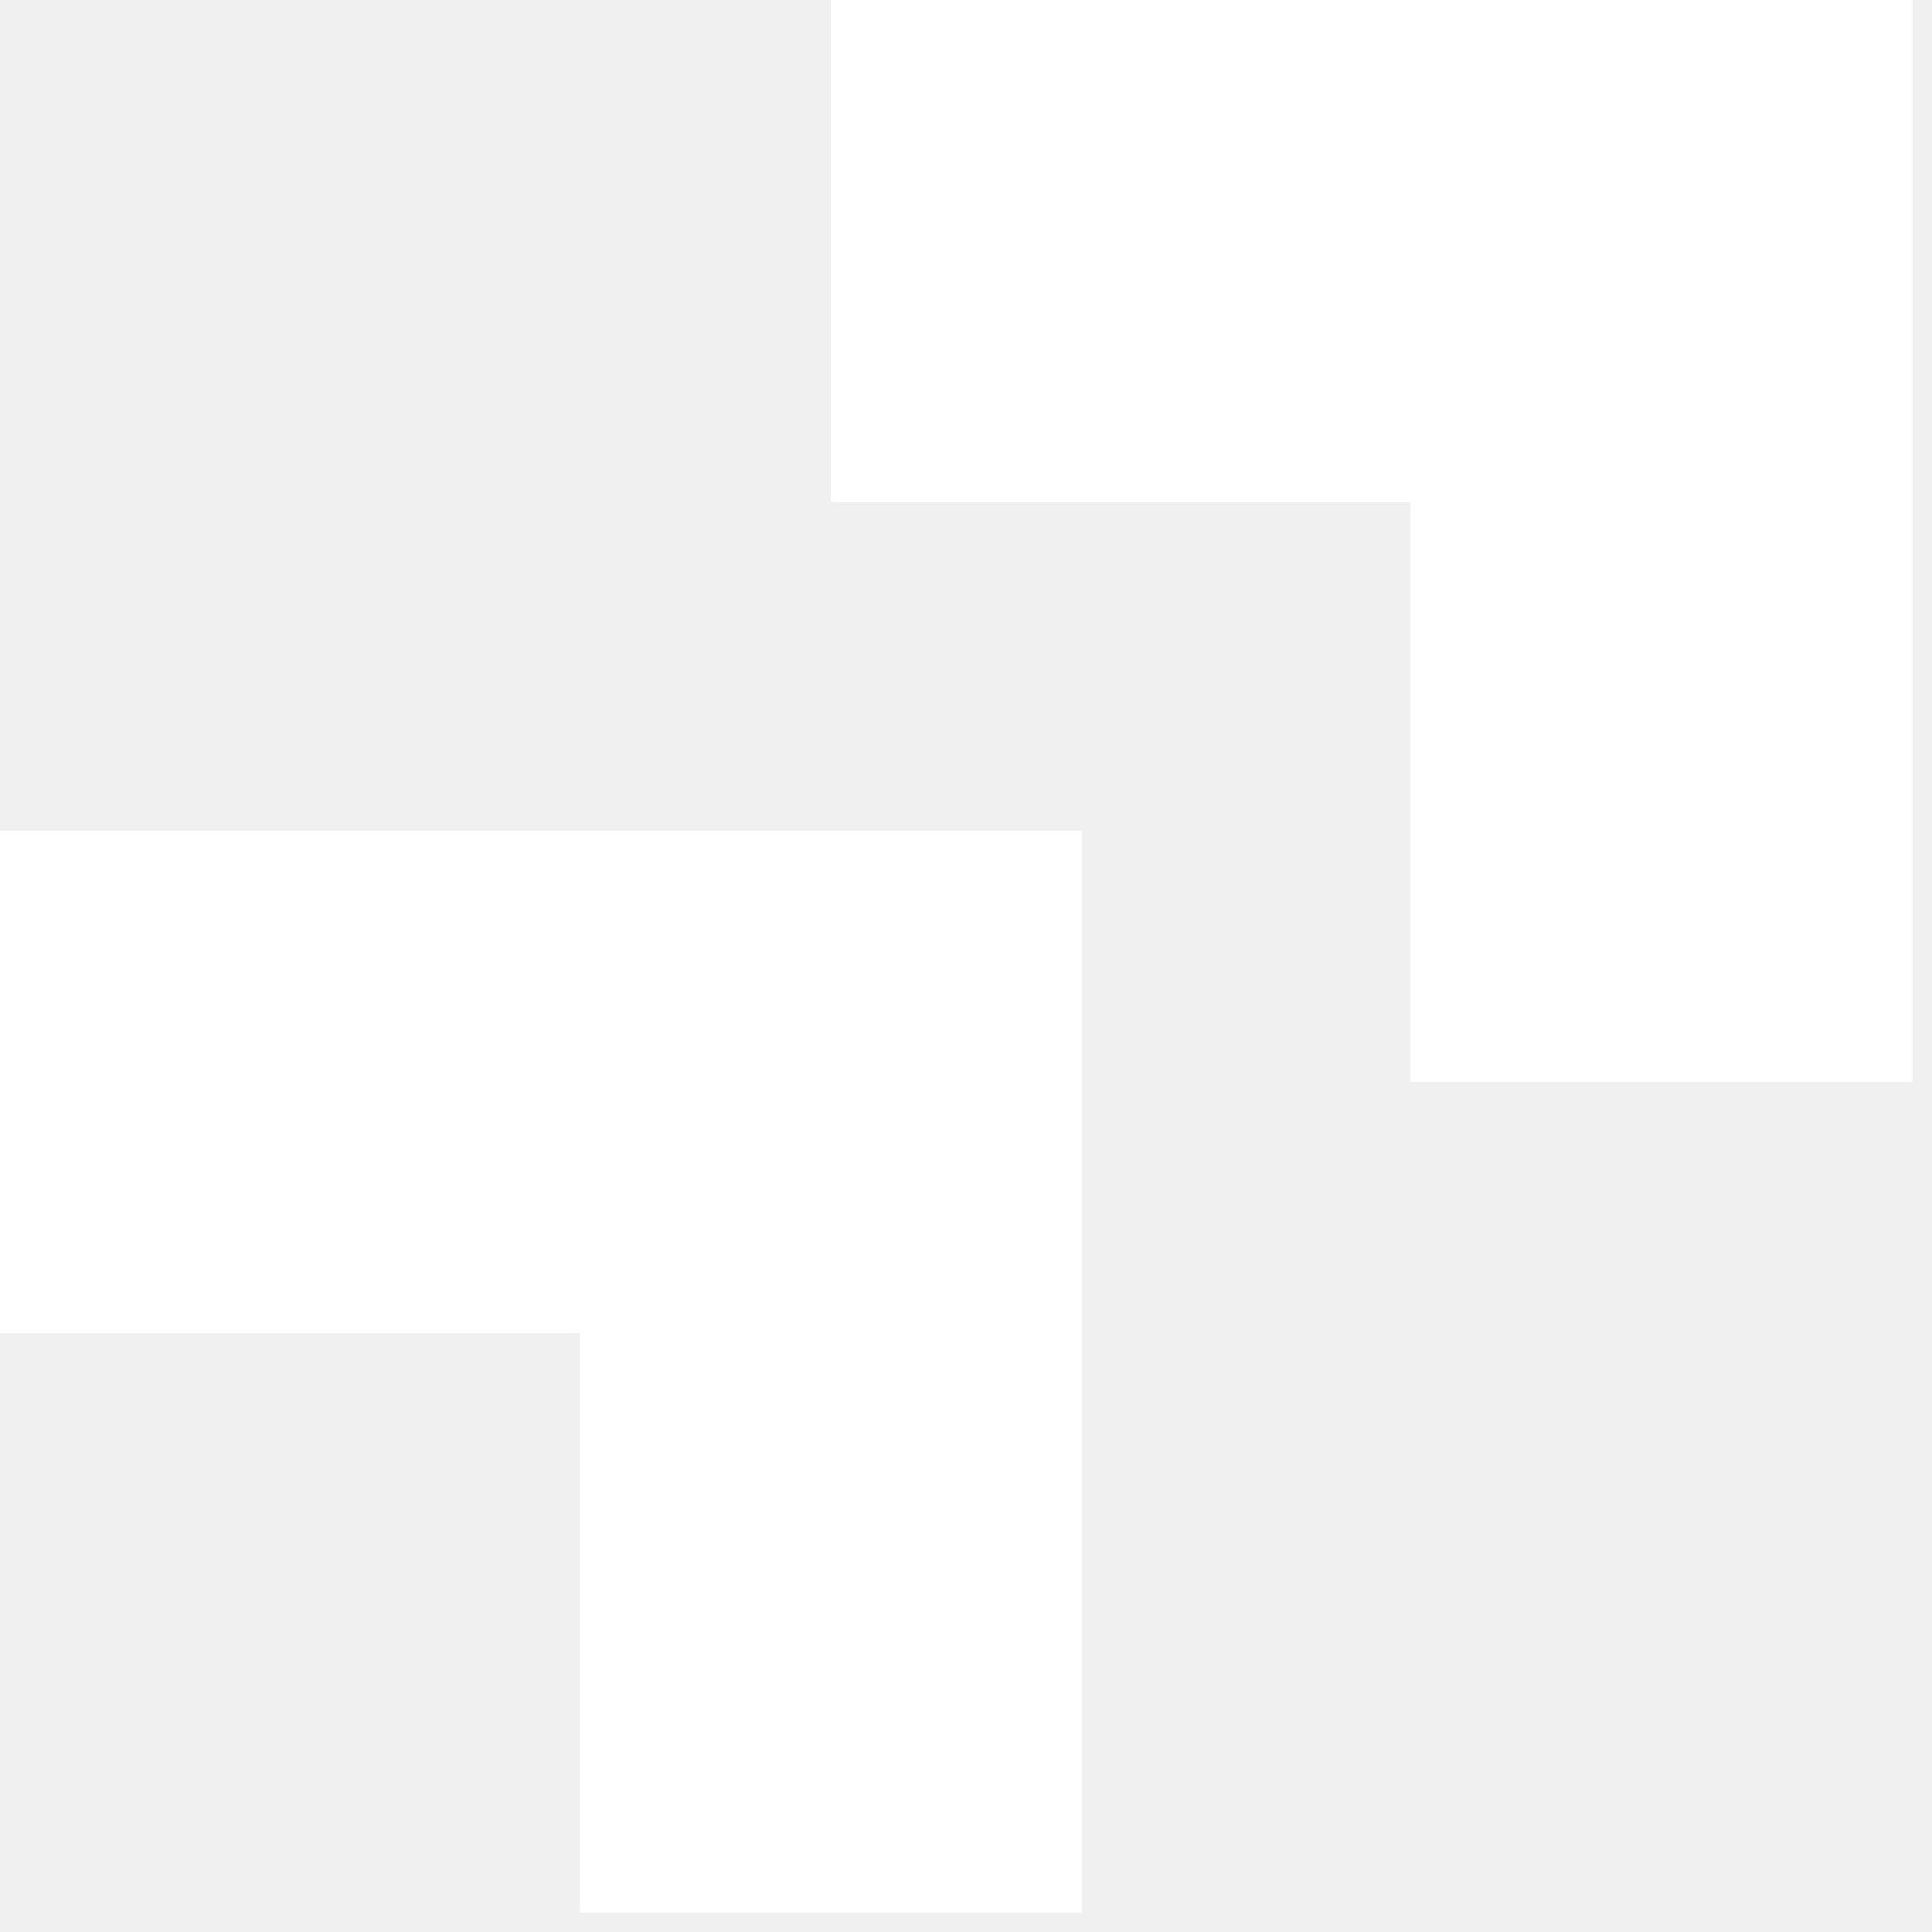
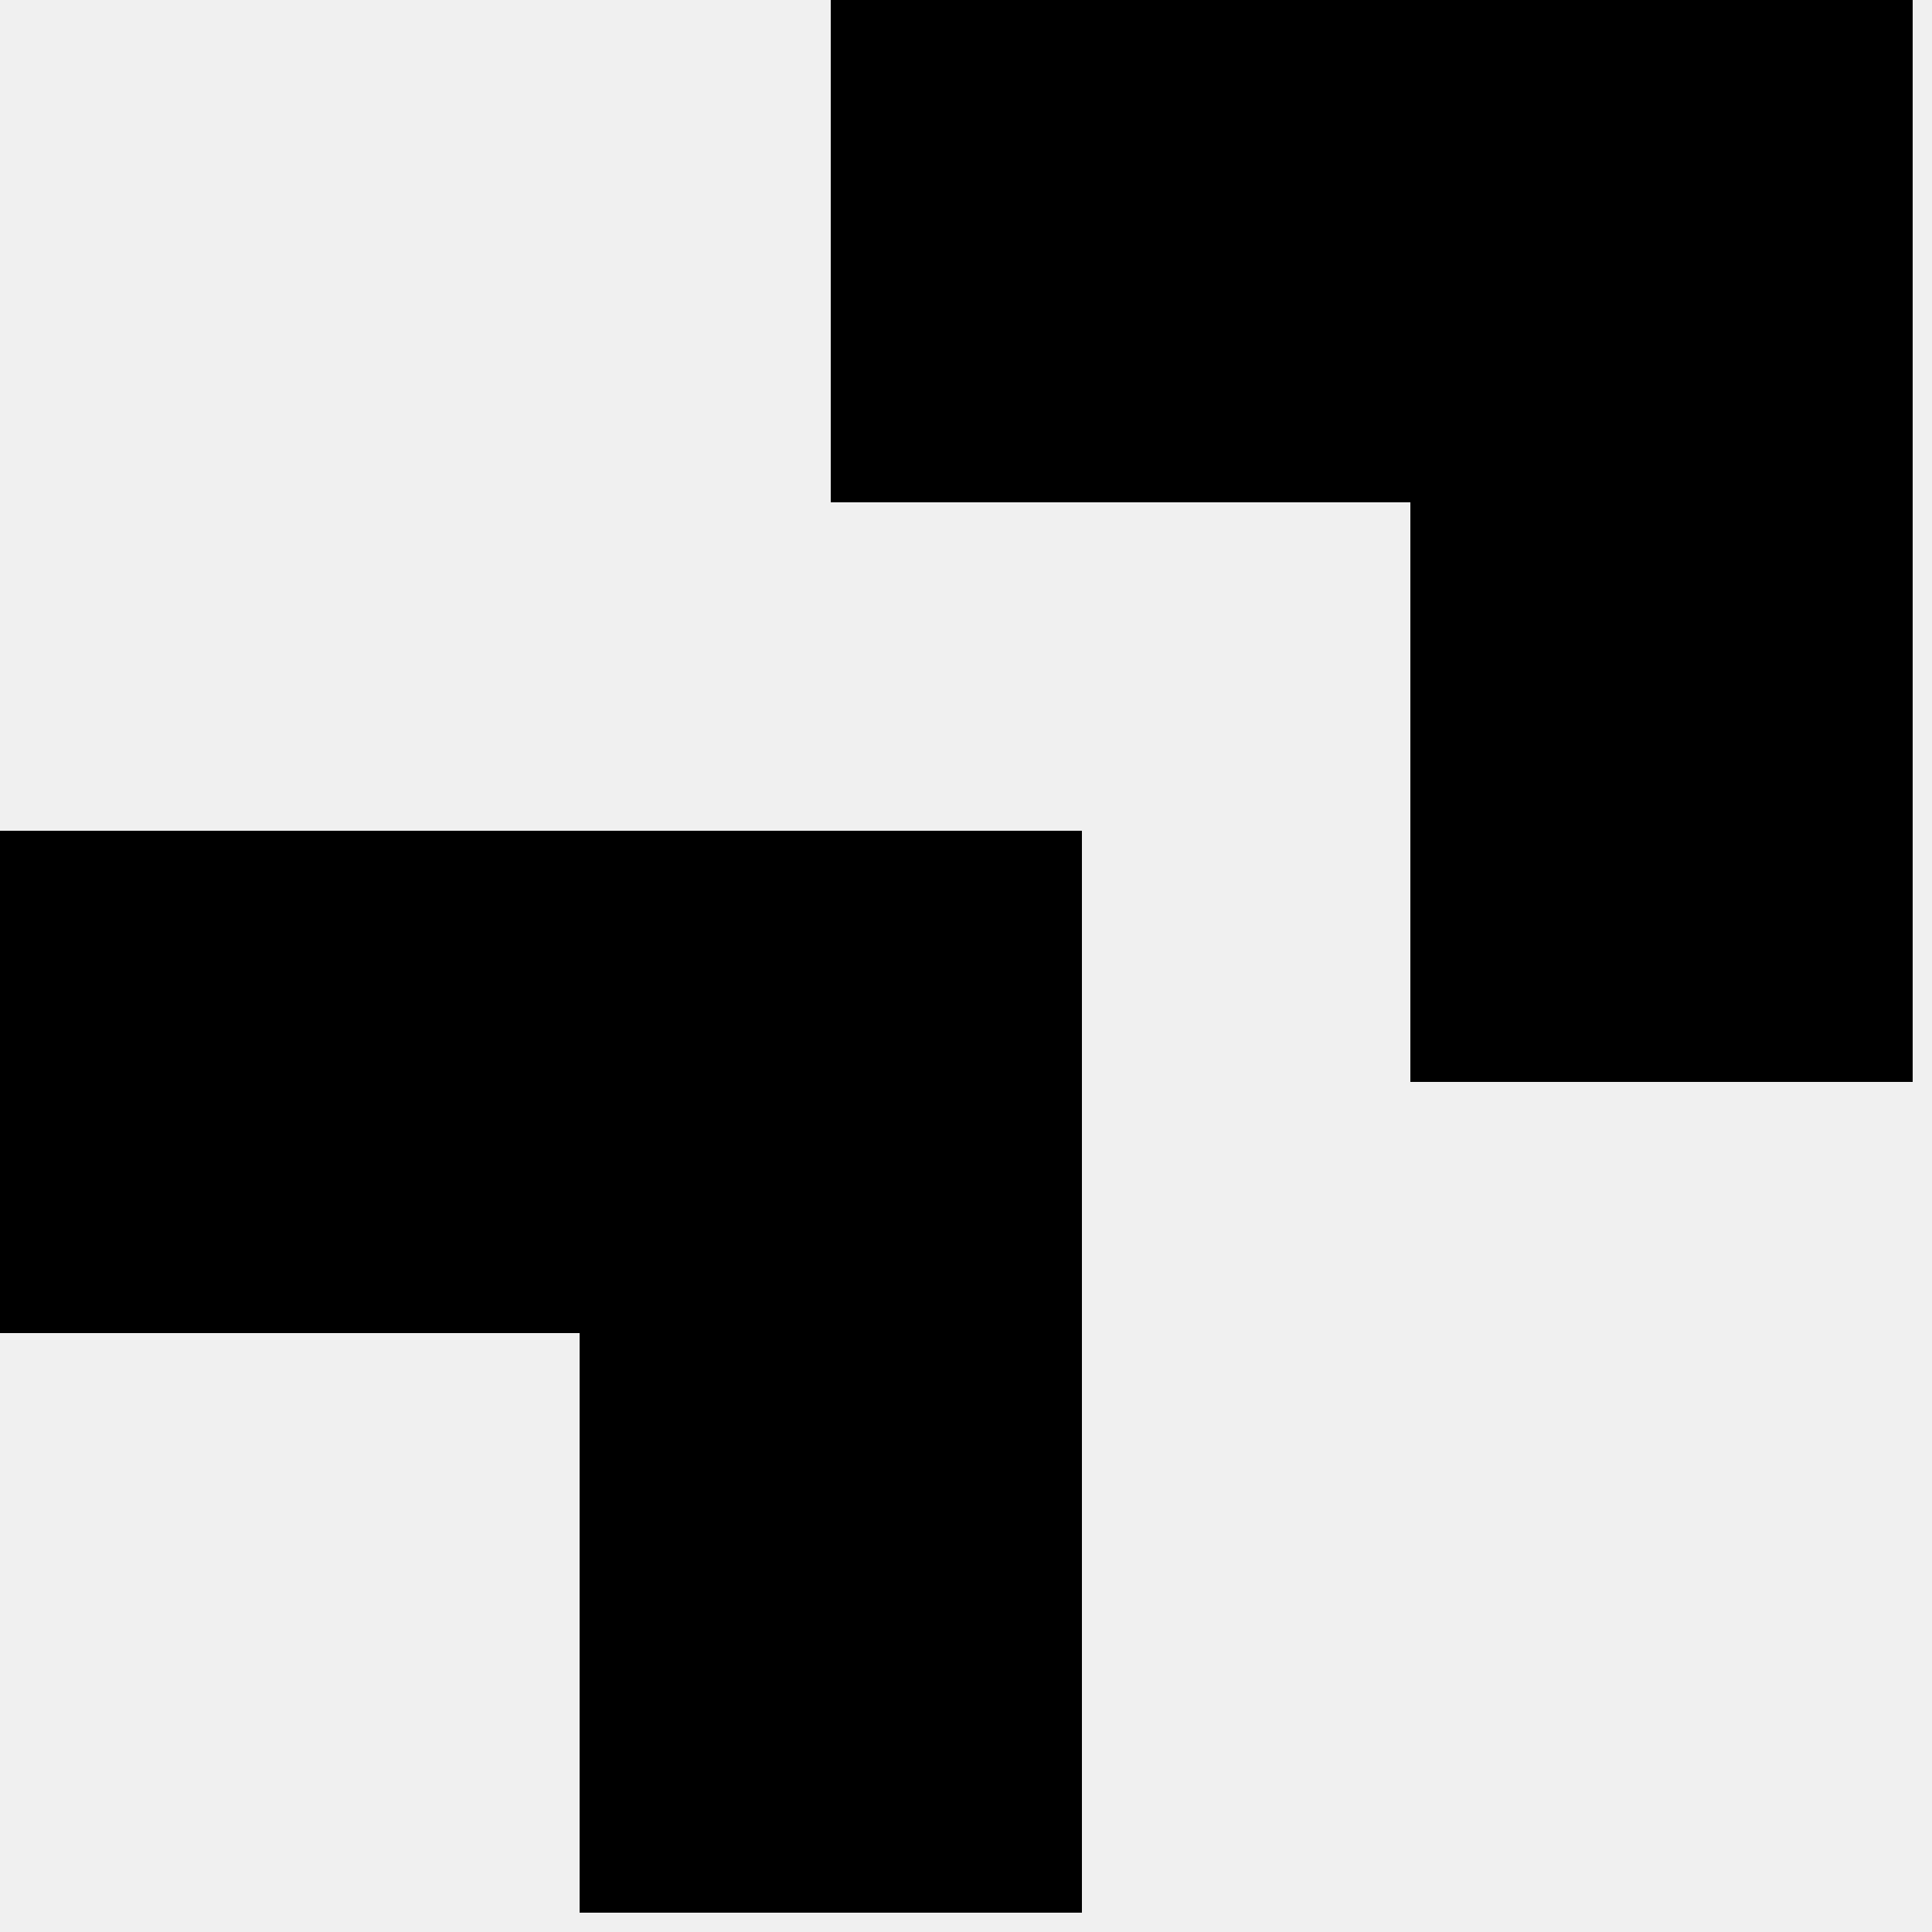
<svg xmlns="http://www.w3.org/2000/svg" width="50" height="50" viewBox="0 0 50 50" fill="none">
-   <g clip-path="url(#clip0_612_4460)">
-     <rect x="28" y="49.5" width="13" height="15" transform="rotate(180 28 49.5)" fill="white" />
-     <rect x="28" y="34.5" width="13" height="13" transform="rotate(180 28 34.5)" fill="white" />
-     <rect x="15" y="34.5" width="15" height="13" transform="rotate(180 15 34.5)" fill="white" />
-     <rect x="49.5" y="28" width="13" height="15" transform="rotate(180 49.5 28)" fill="white" />
-     <rect x="49.5" y="13" width="13" height="13" transform="rotate(180 49.5 13)" fill="white" />
-     <rect x="36.5" y="13" width="15" height="13" transform="rotate(180 36.5 13)" fill="white" />
+   <g clip-path="url(#clip0_612_4448)">
+     <rect x="28" y="49.5" width="13" height="15" transform="rotate(180 28 49.5)" fill="black" />
+     <rect x="28" y="34.5" width="13" height="13" transform="rotate(180 28 34.5)" fill="black" />
+     <rect x="15" y="34.5" width="15" height="13" transform="rotate(180 15 34.5)" fill="black" />
+     <rect x="49.5" y="28" width="13" height="15" transform="rotate(180 49.5 28)" fill="black" />
+     <rect x="49.5" y="13" width="13" height="13" transform="rotate(180 49.5 13)" fill="black" />
+     <rect x="36.5" y="13" width="15" height="13" transform="rotate(180 36.5 13)" fill="black" />
  </g>
  <defs>
-     <clipPath id="clip0_612_4460">
+     <clipPath id="clip0_612_4448">
      <rect width="49.5" height="49.5" fill="white" />
    </clipPath>
  </defs>
</svg>
